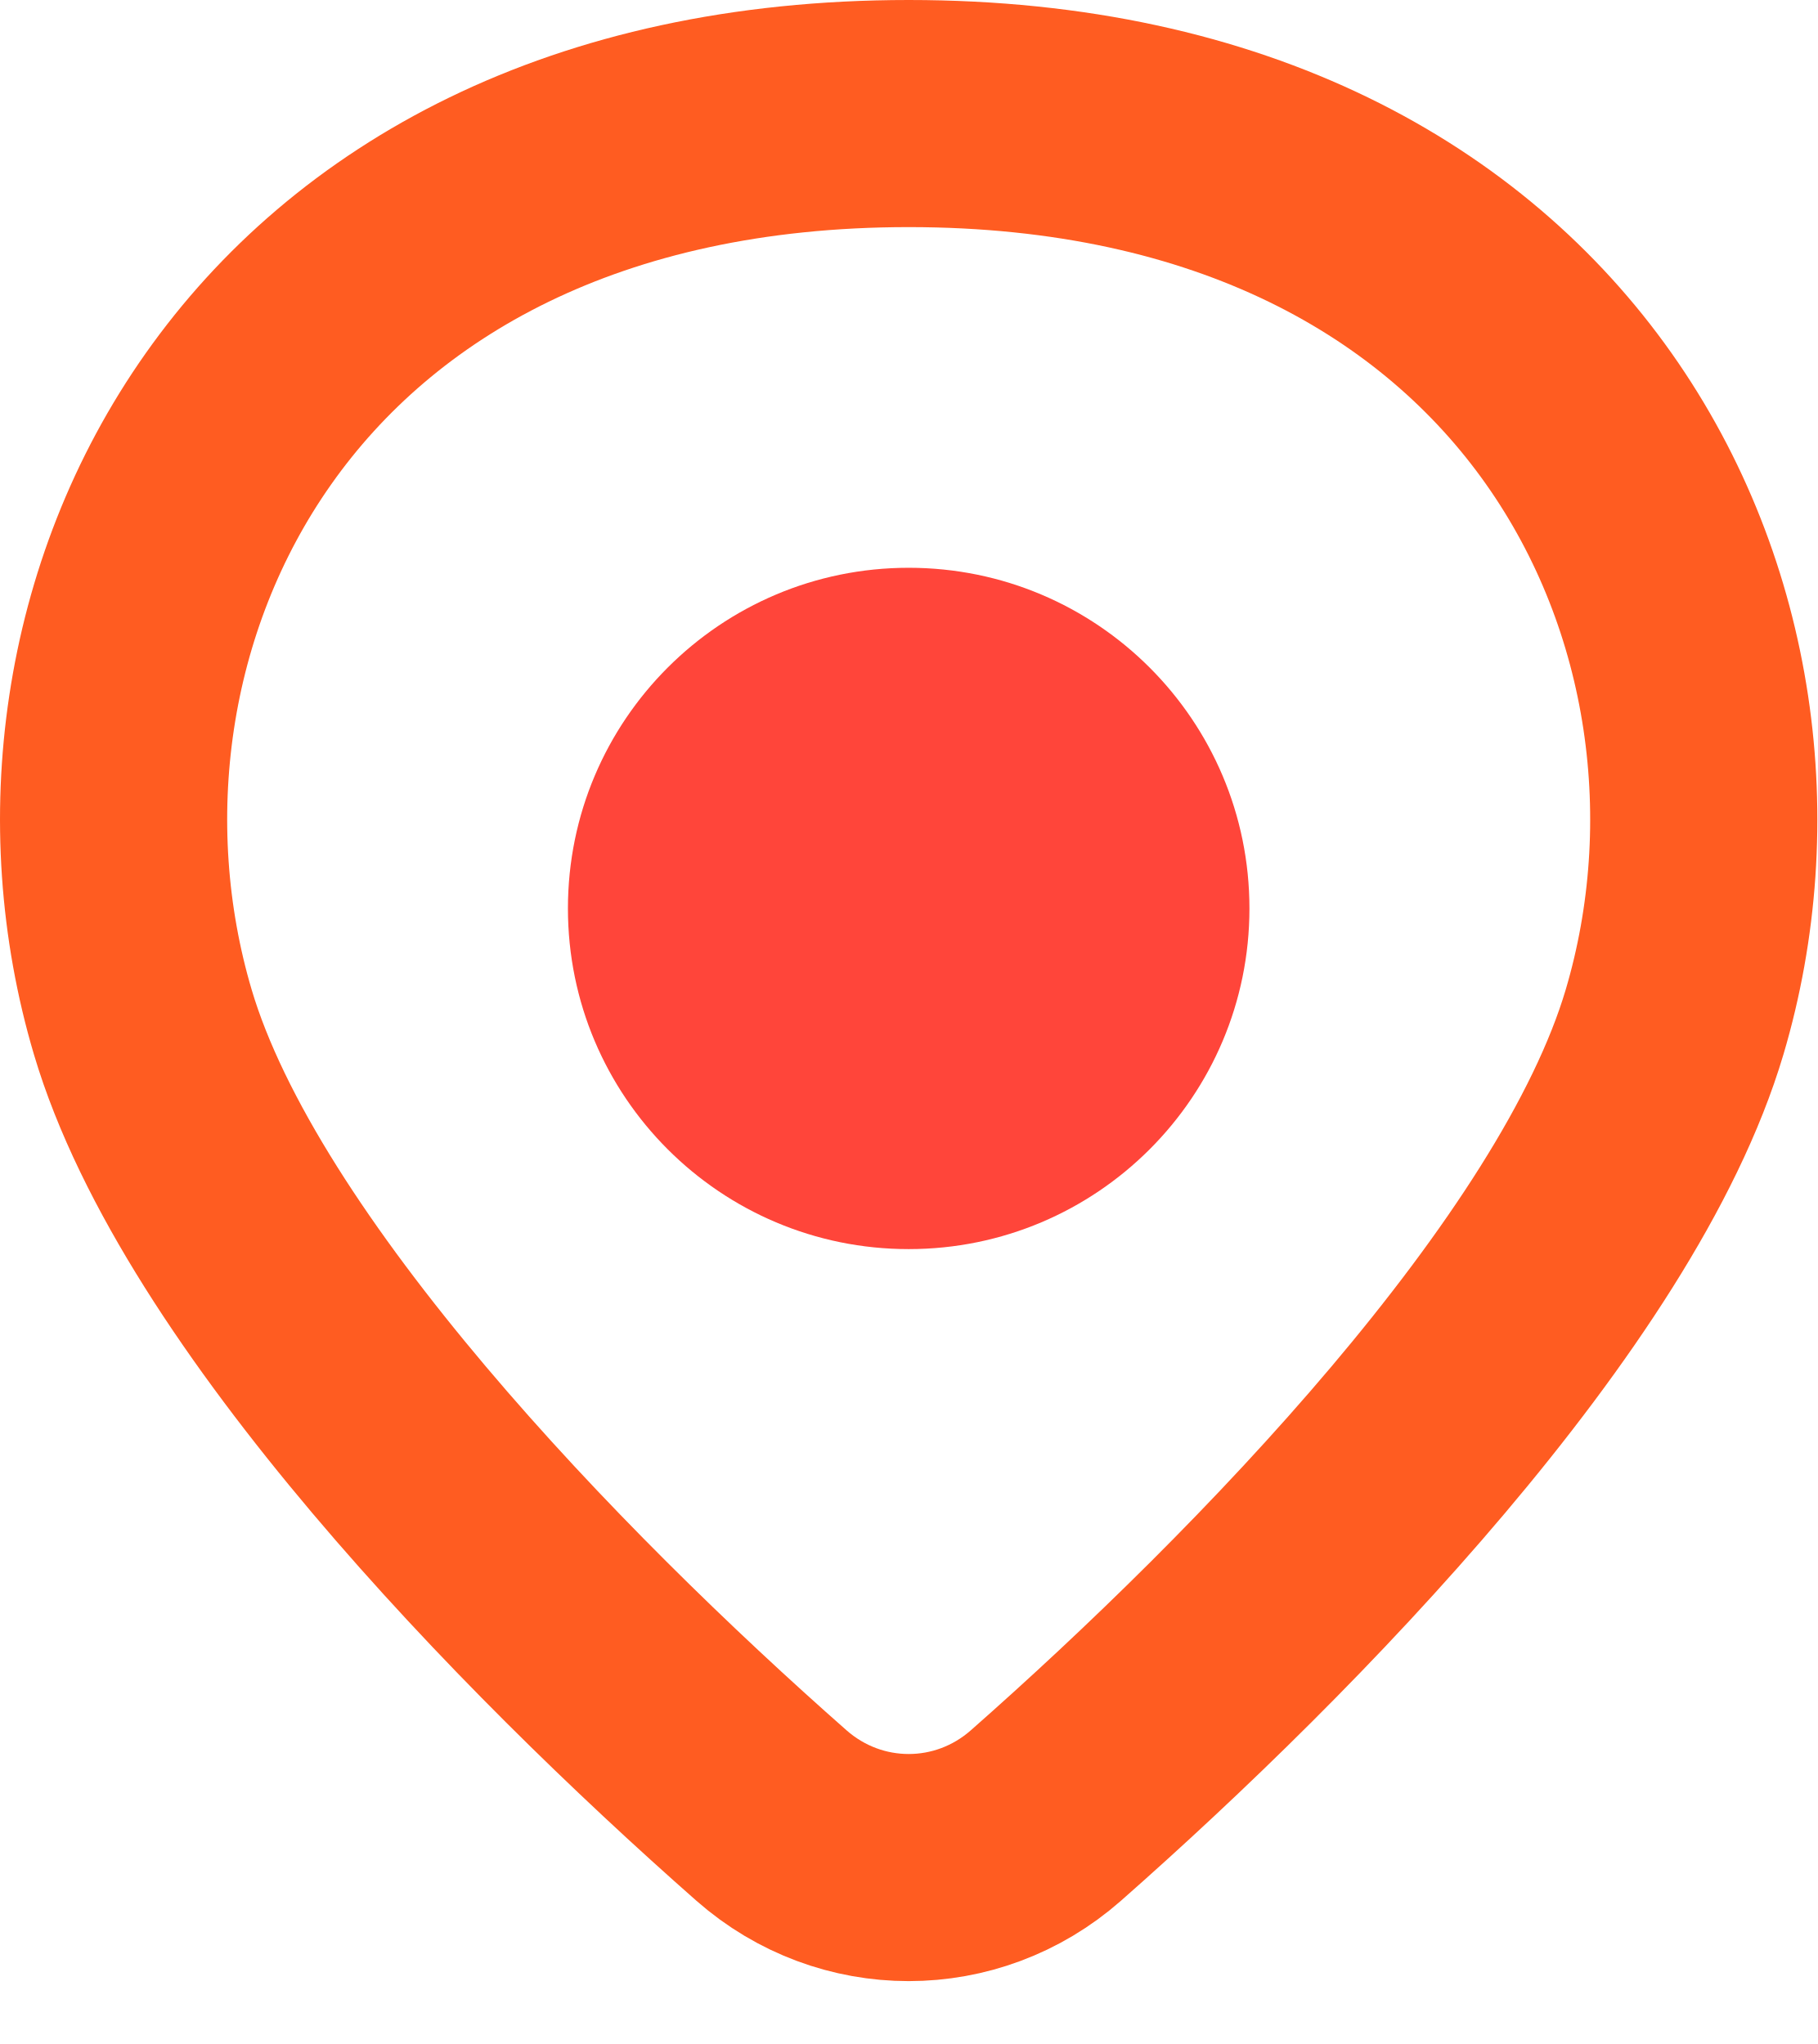
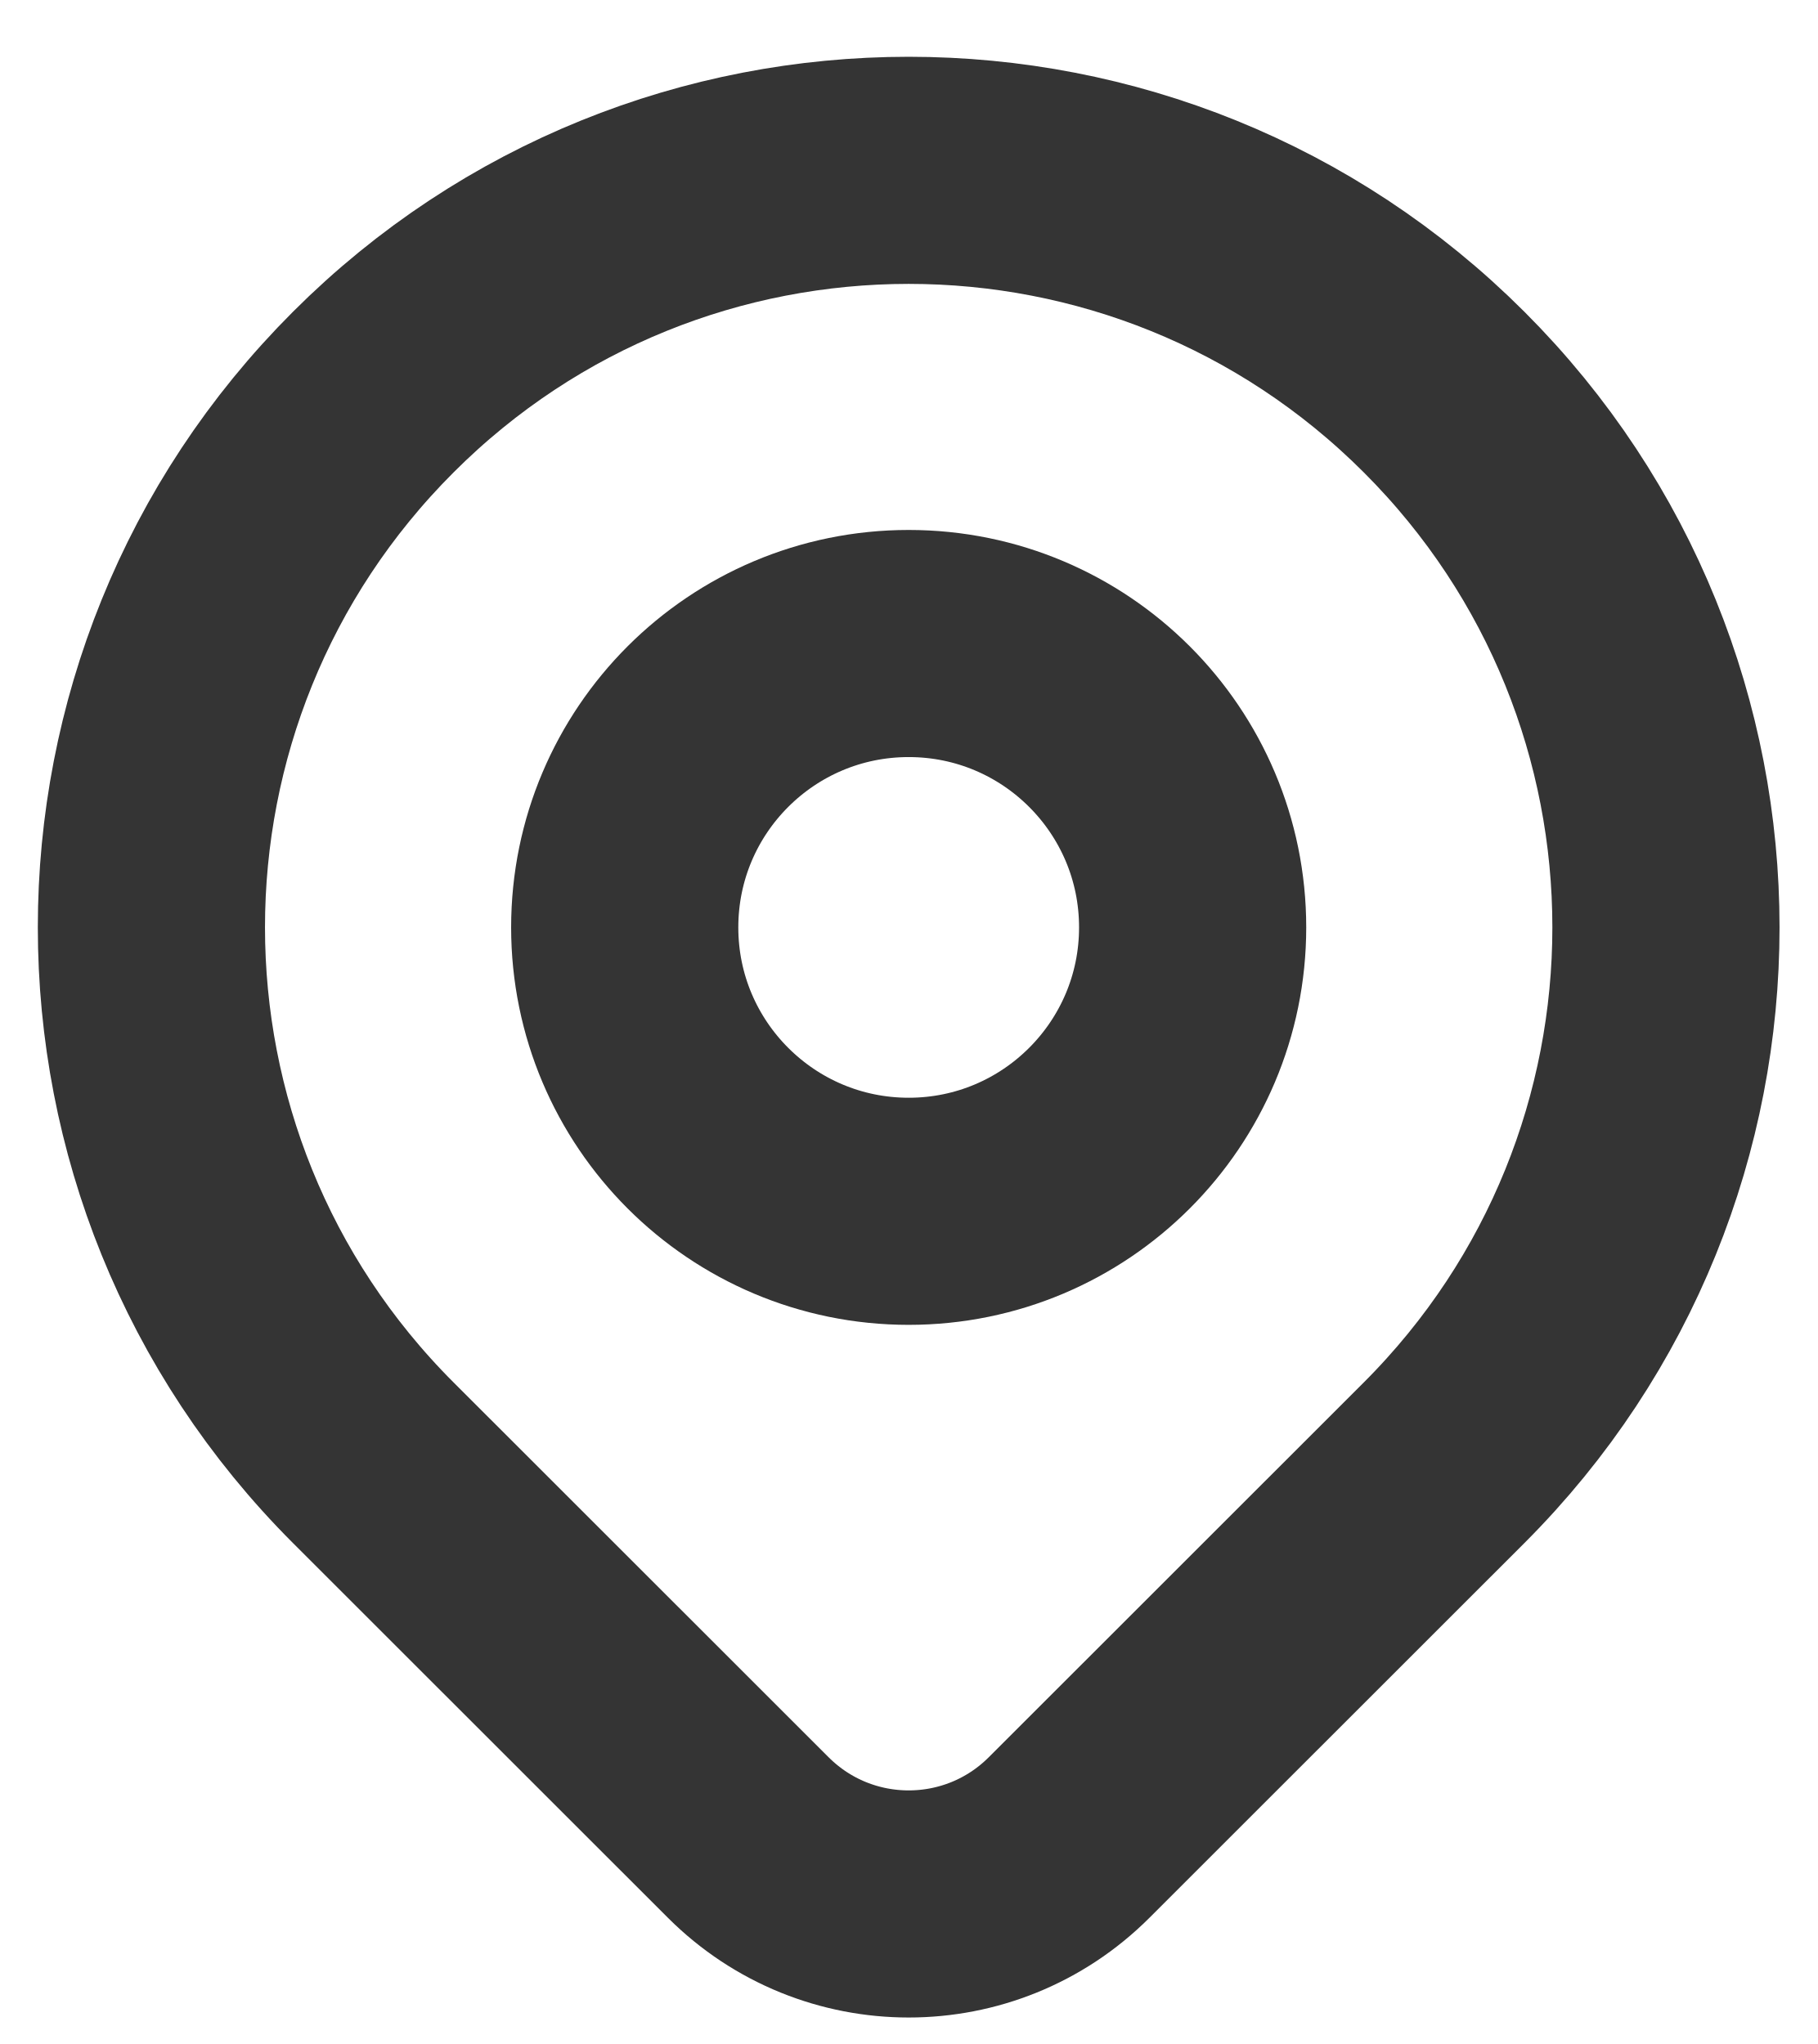
<svg xmlns="http://www.w3.org/2000/svg" width="16" height="18" viewBox="0 0 16 18" fill="none">
-   <path d="M9.208 15.988C8.514 16.599 7.486 16.599 6.792 15.988C4.75 14.19 1.937 11.293 1.257 9C0.22 5.5 2.294 1 8 1C13.706 1 15.78 5.5 14.743 9C14.063 11.293 11.249 14.19 9.208 15.988Z" stroke="#FF5C21" stroke-width="2" />
-   <circle cx="8" cy="8" r="3" fill="#FF453A" />
+   <path d="M12.714 12.881C11.986 13.608 10.519 15.076 9.413 16.181C8.632 16.962 7.368 16.962 6.587 16.181C5.501 15.096 4.06 13.655 3.286 12.881C0.682 10.277 0.682 6.056 3.286 3.453C5.889 0.849 10.111 0.849 12.714 3.453C15.318 6.056 15.318 10.277 12.714 12.881Z" stroke="#343434" stroke-width="2" stroke-linecap="round" stroke-linejoin="round" />
+   <path d="M10.5 8.167C10.5 9.547 9.381 10.667 8 10.667C6.619 10.667 5.5 9.547 5.5 8.167C5.5 6.786 6.619 5.667 8 5.667C9.381 5.667 10.5 6.786 10.5 8.167Z" stroke="#343434" stroke-width="2" stroke-linecap="round" stroke-linejoin="round" />
</svg>
